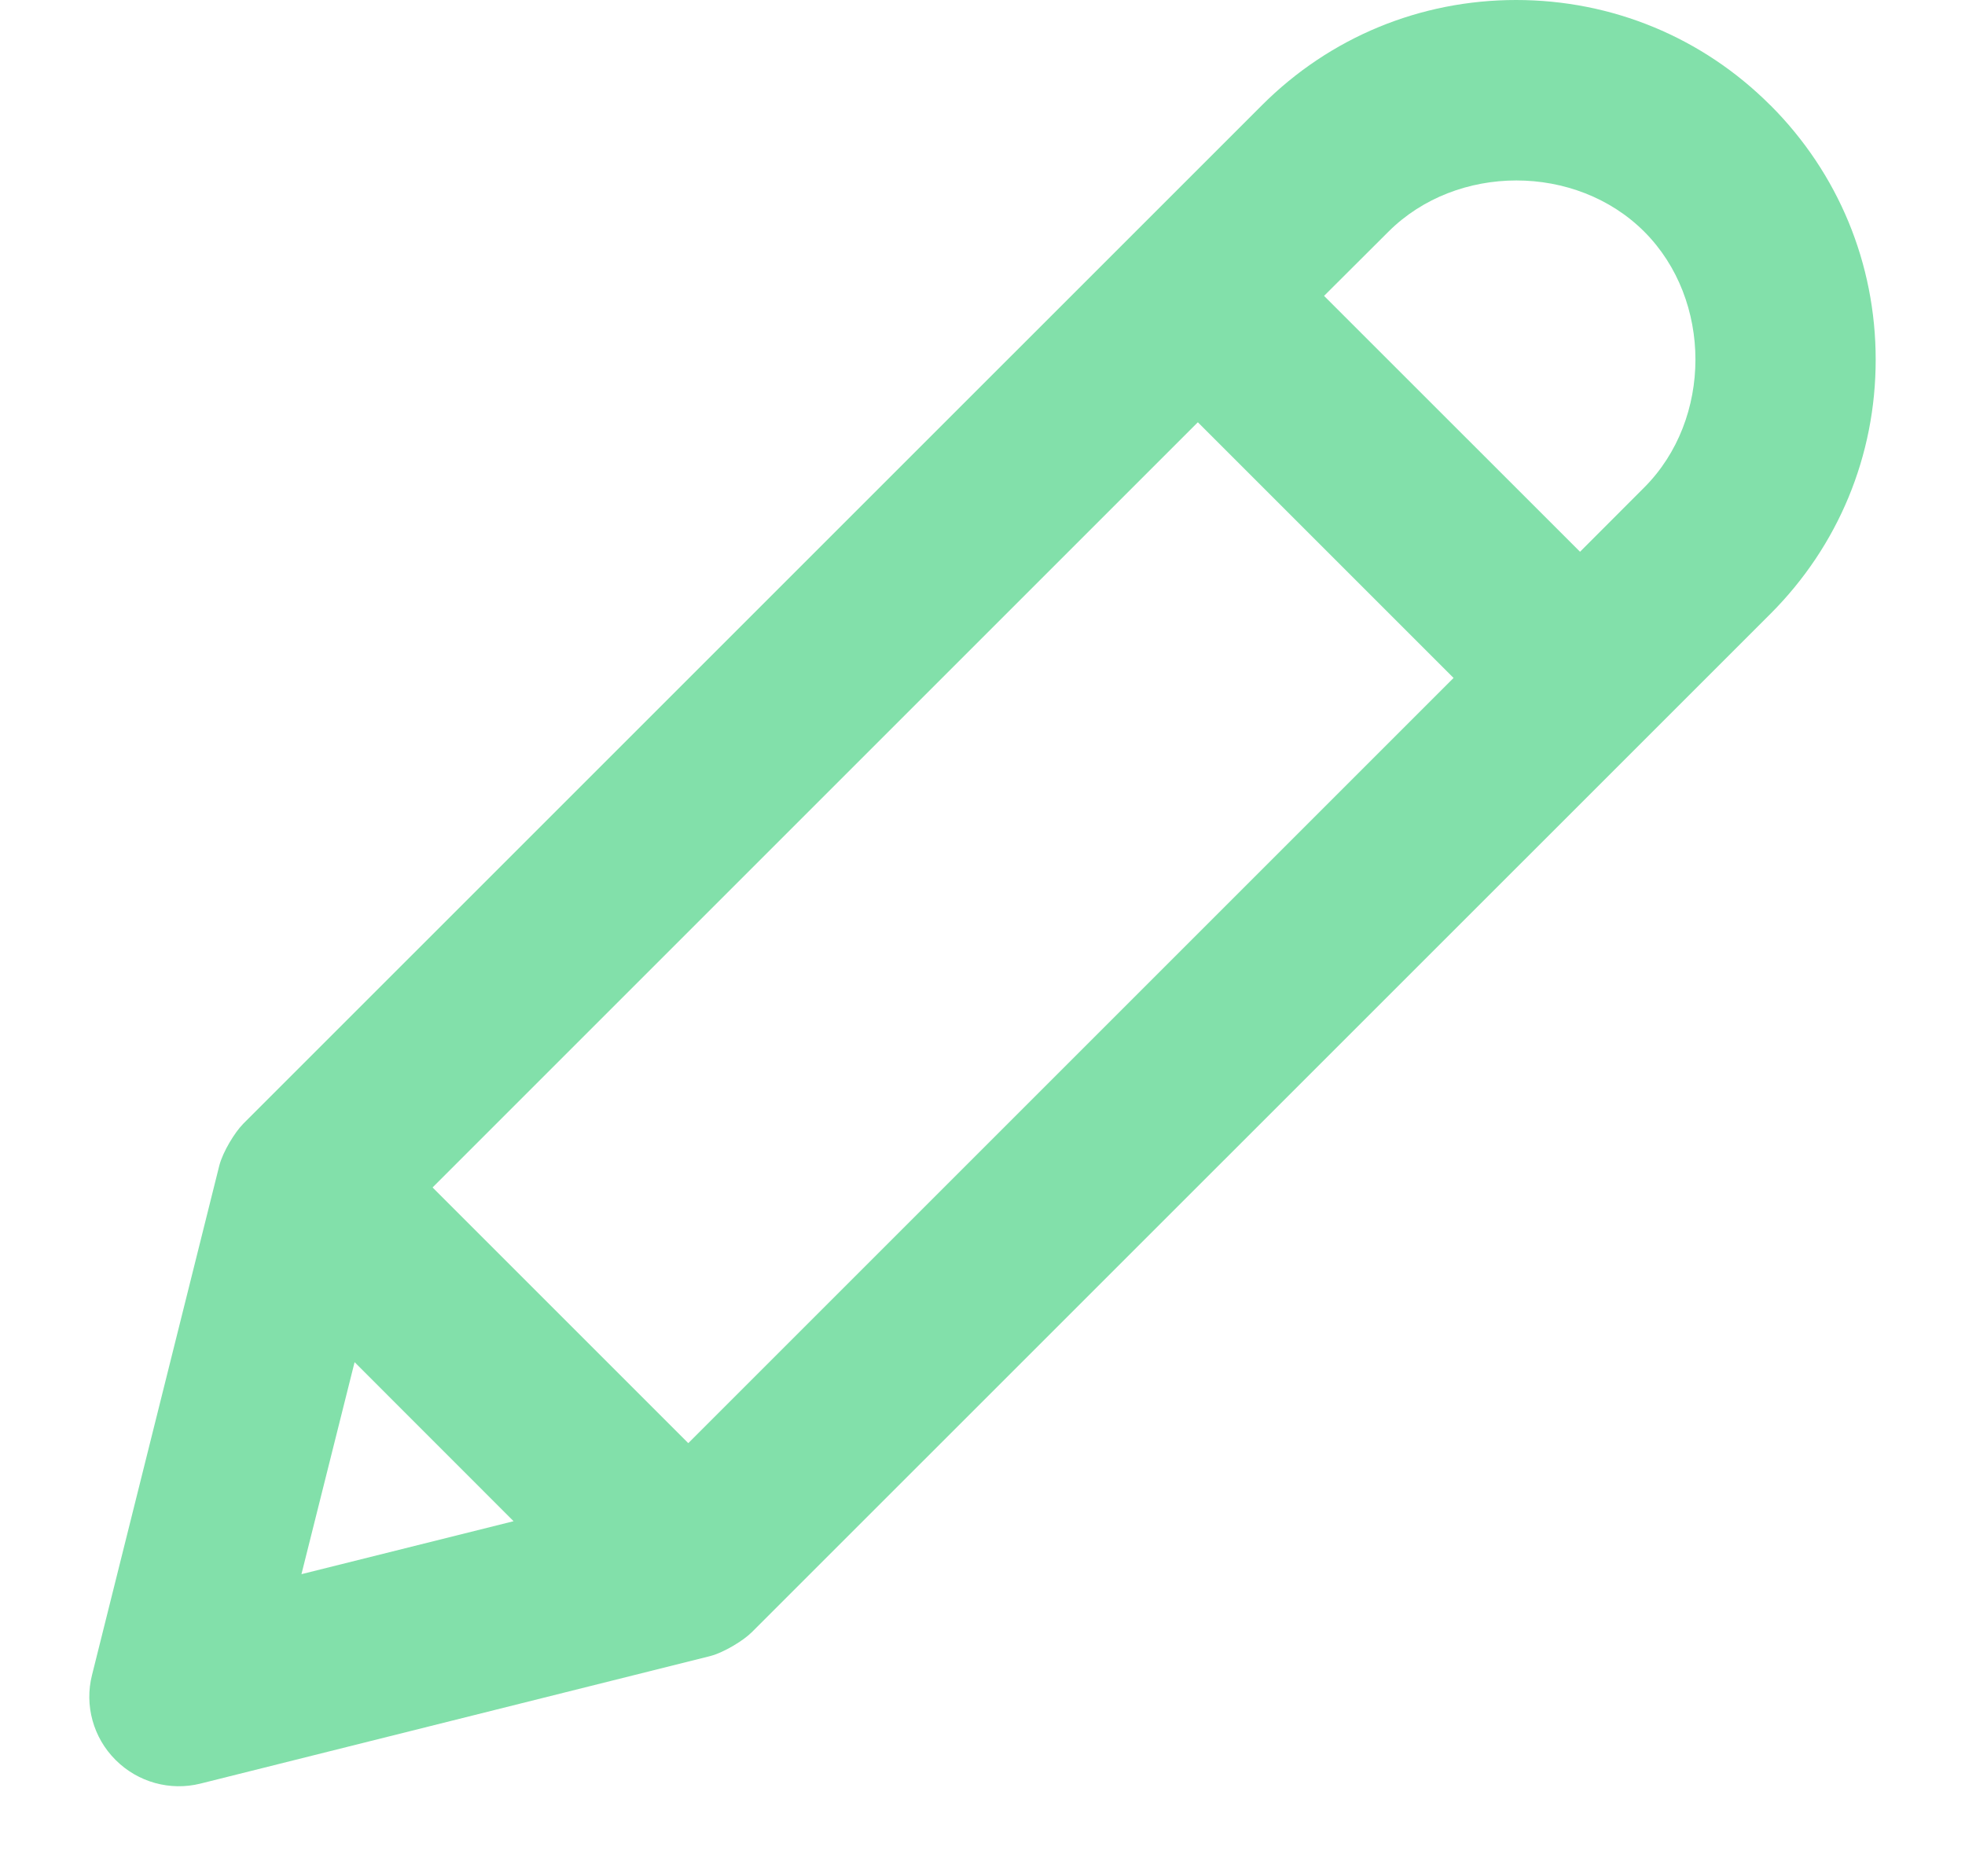
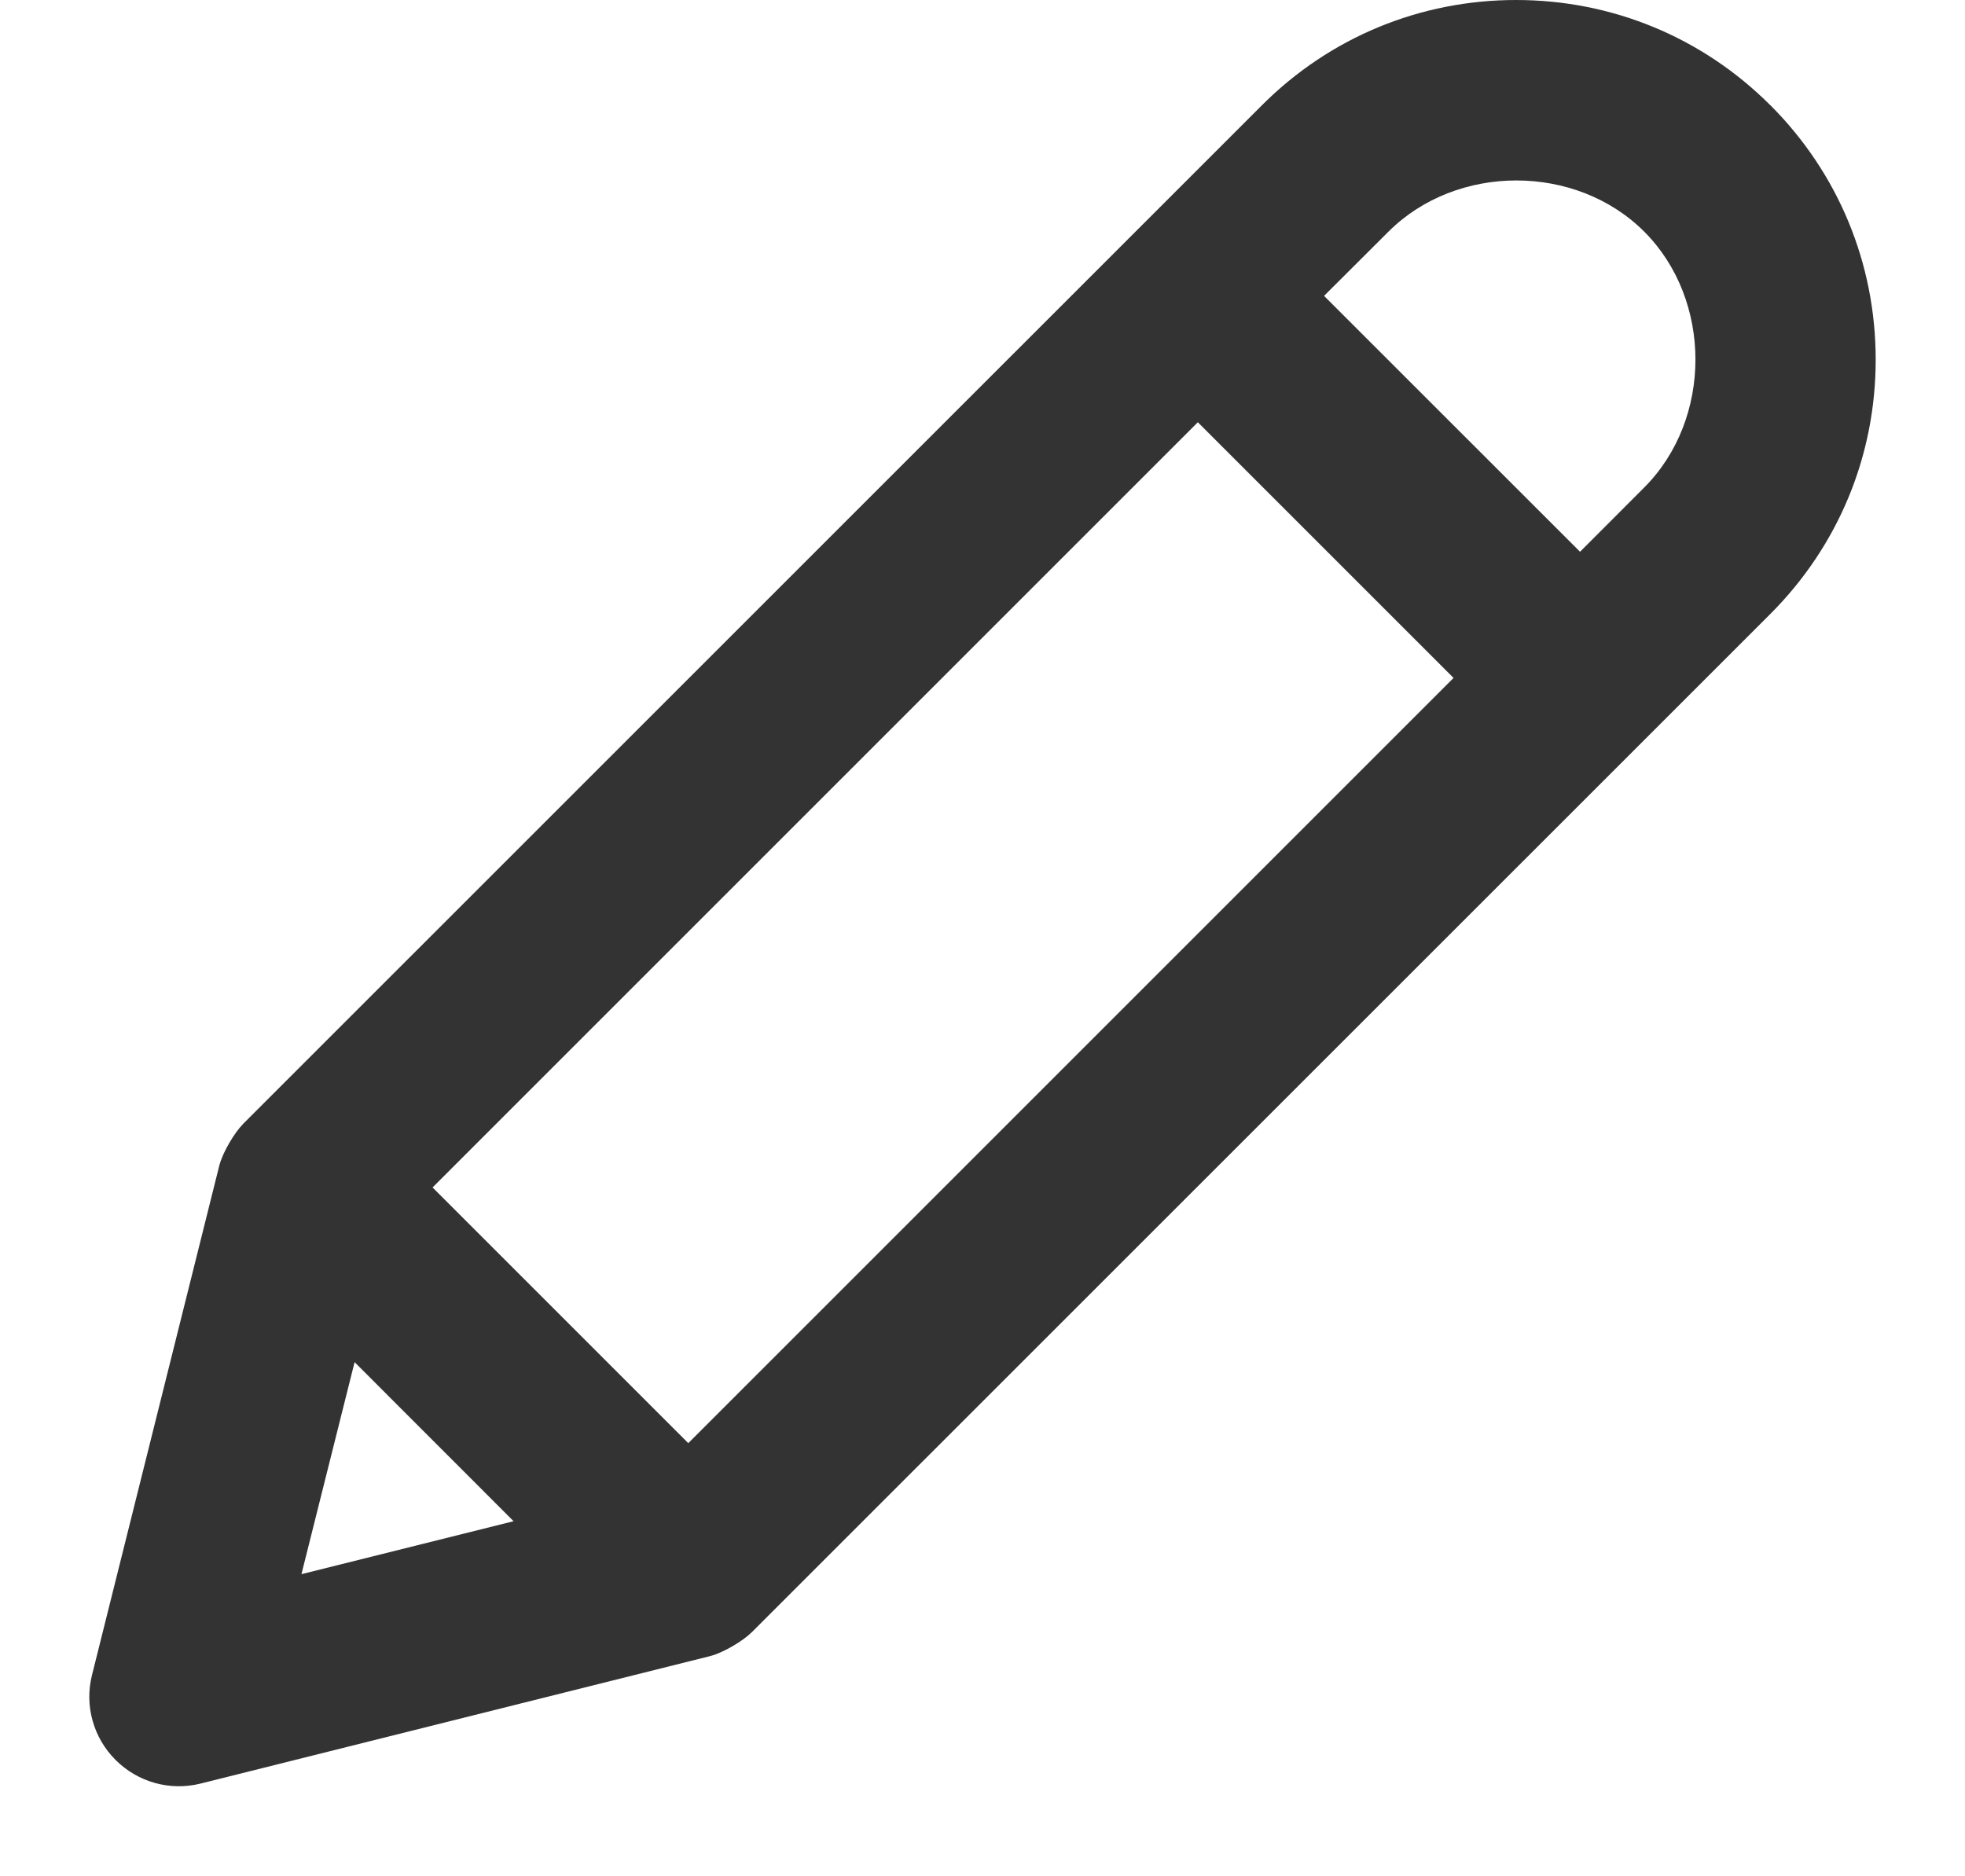
<svg xmlns="http://www.w3.org/2000/svg" width="22px" height="21px" viewBox="-1 0 22 21" version="1.1">
-   <path d="M18.821,1.179 C18.061,0.418 17.049,0 15.974,0 C14.9,0 13.888,0.418 13.128,1.179 L1.719,12.587 C1.719,12.587 1.718,12.59 1.716,12.591 C1.635,12.673 1.497,12.889 1.455,13.052 L0.03,18.756 C-0.056,19.096 0.045,19.458 0.293,19.705 L0.294,19.706 L0.295,19.707 C0.543,19.955 0.903,20.056 1.244,19.971 L6.948,18.544 C7.111,18.502 7.328,18.364 7.409,18.283 C7.41,18.282 7.413,18.28 7.413,18.28 L18.822,6.873 C19.582,6.112 20.001,5.102 20,4.026 C20,2.951 19.582,1.94 18.822,1.179 L18.821,1.179 Z M12.411,4.728 L15.274,7.591 L6.706,16.159 L3.843,13.296 L12.411,4.728 Z M2.375,17.626 L2.97,15.252 L4.75,17.033 L2.375,17.626 Z M17.409,2.594 C18.173,3.359 18.173,4.693 17.409,5.458 L16.69,6.178 L13.824,3.313 L14.545,2.594 C15.31,1.83 16.644,1.829 17.409,2.594 Z" id="Shape" stroke="none" fill="#82E0AA" fill-rule="evenodd" />
+   <path d="M18.821,1.179 C18.061,0.418 17.049,0 15.974,0 C14.9,0 13.888,0.418 13.128,1.179 L1.719,12.587 C1.719,12.587 1.718,12.59 1.716,12.591 C1.635,12.673 1.497,12.889 1.455,13.052 L0.03,18.756 C-0.056,19.096 0.045,19.458 0.293,19.705 L0.294,19.706 L0.295,19.707 C0.543,19.955 0.903,20.056 1.244,19.971 L6.948,18.544 C7.111,18.502 7.328,18.364 7.409,18.283 C7.41,18.282 7.413,18.28 7.413,18.28 L18.822,6.873 C19.582,6.112 20.001,5.102 20,4.026 C20,2.951 19.582,1.94 18.822,1.179 L18.821,1.179 Z M12.411,4.728 L15.274,7.591 L6.706,16.159 L3.843,13.296 L12.411,4.728 Z M2.375,17.626 L2.97,15.252 L4.75,17.033 L2.375,17.626 Z M17.409,2.594 C18.173,3.359 18.173,4.693 17.409,5.458 L16.69,6.178 L13.824,3.313 L14.545,2.594 C15.31,1.83 16.644,1.829 17.409,2.594 Z" id="Shape" stroke="none" fill="#333333" fill-rule="evenodd" />
</svg>
